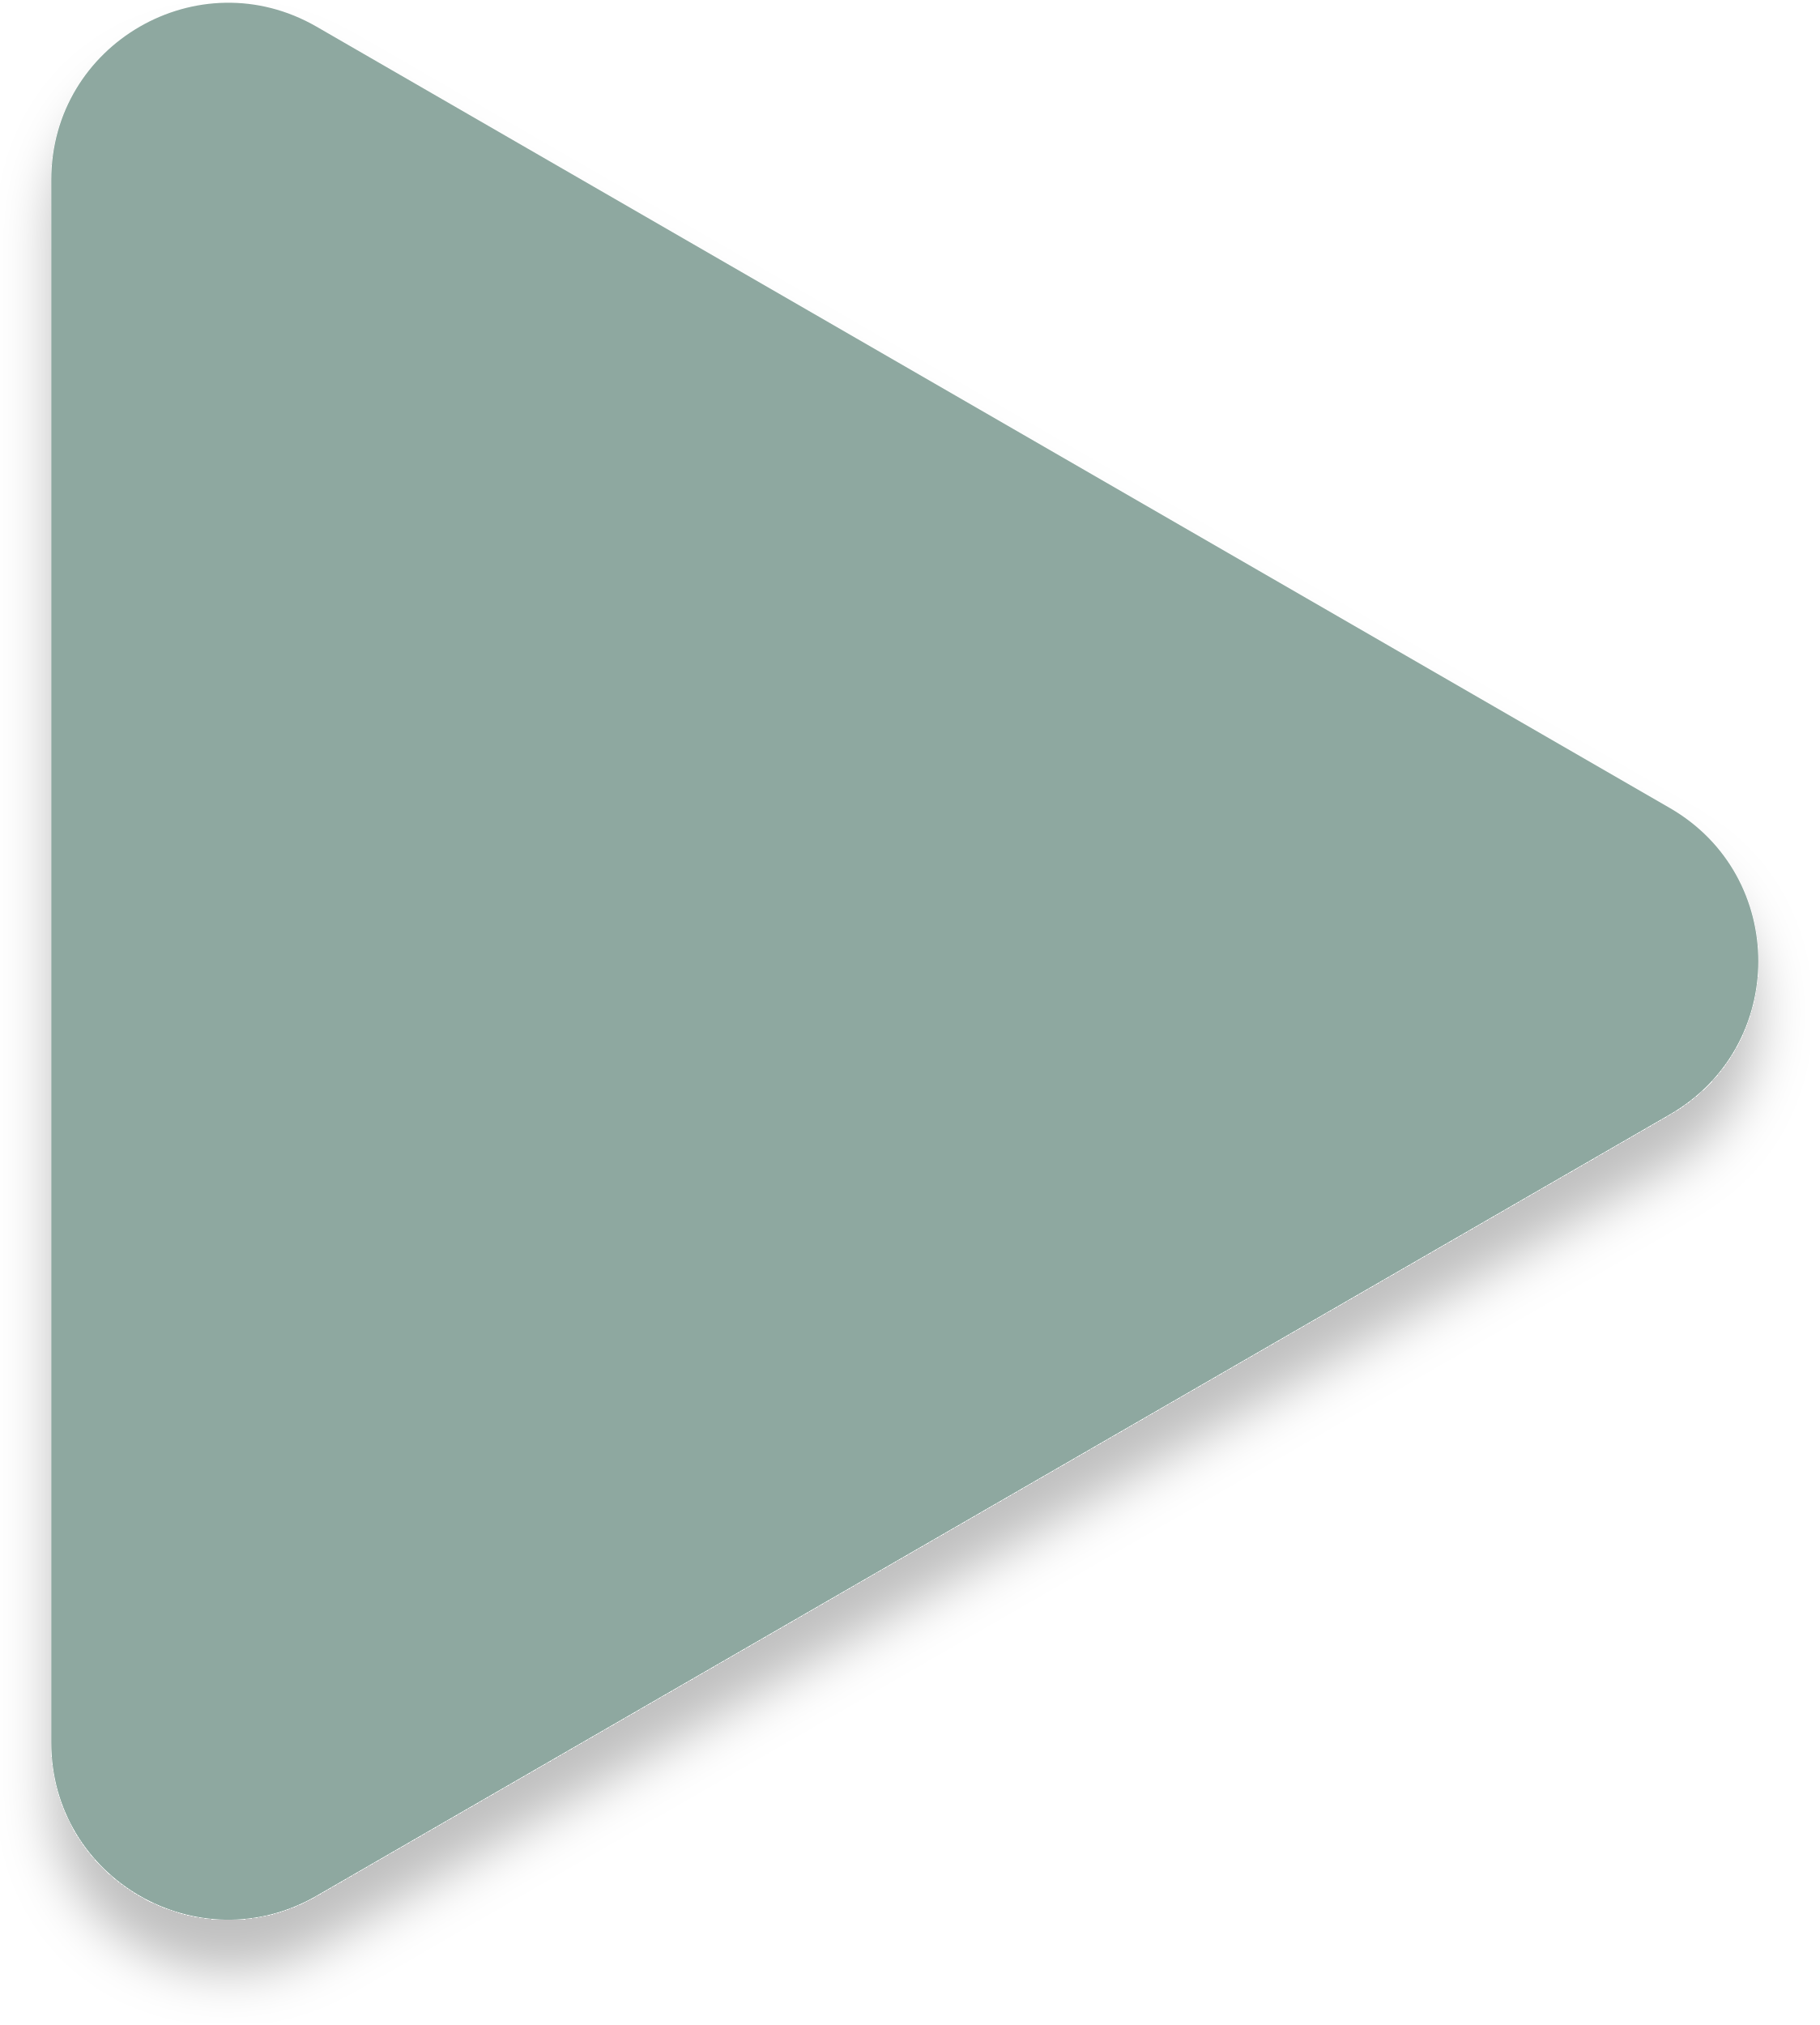
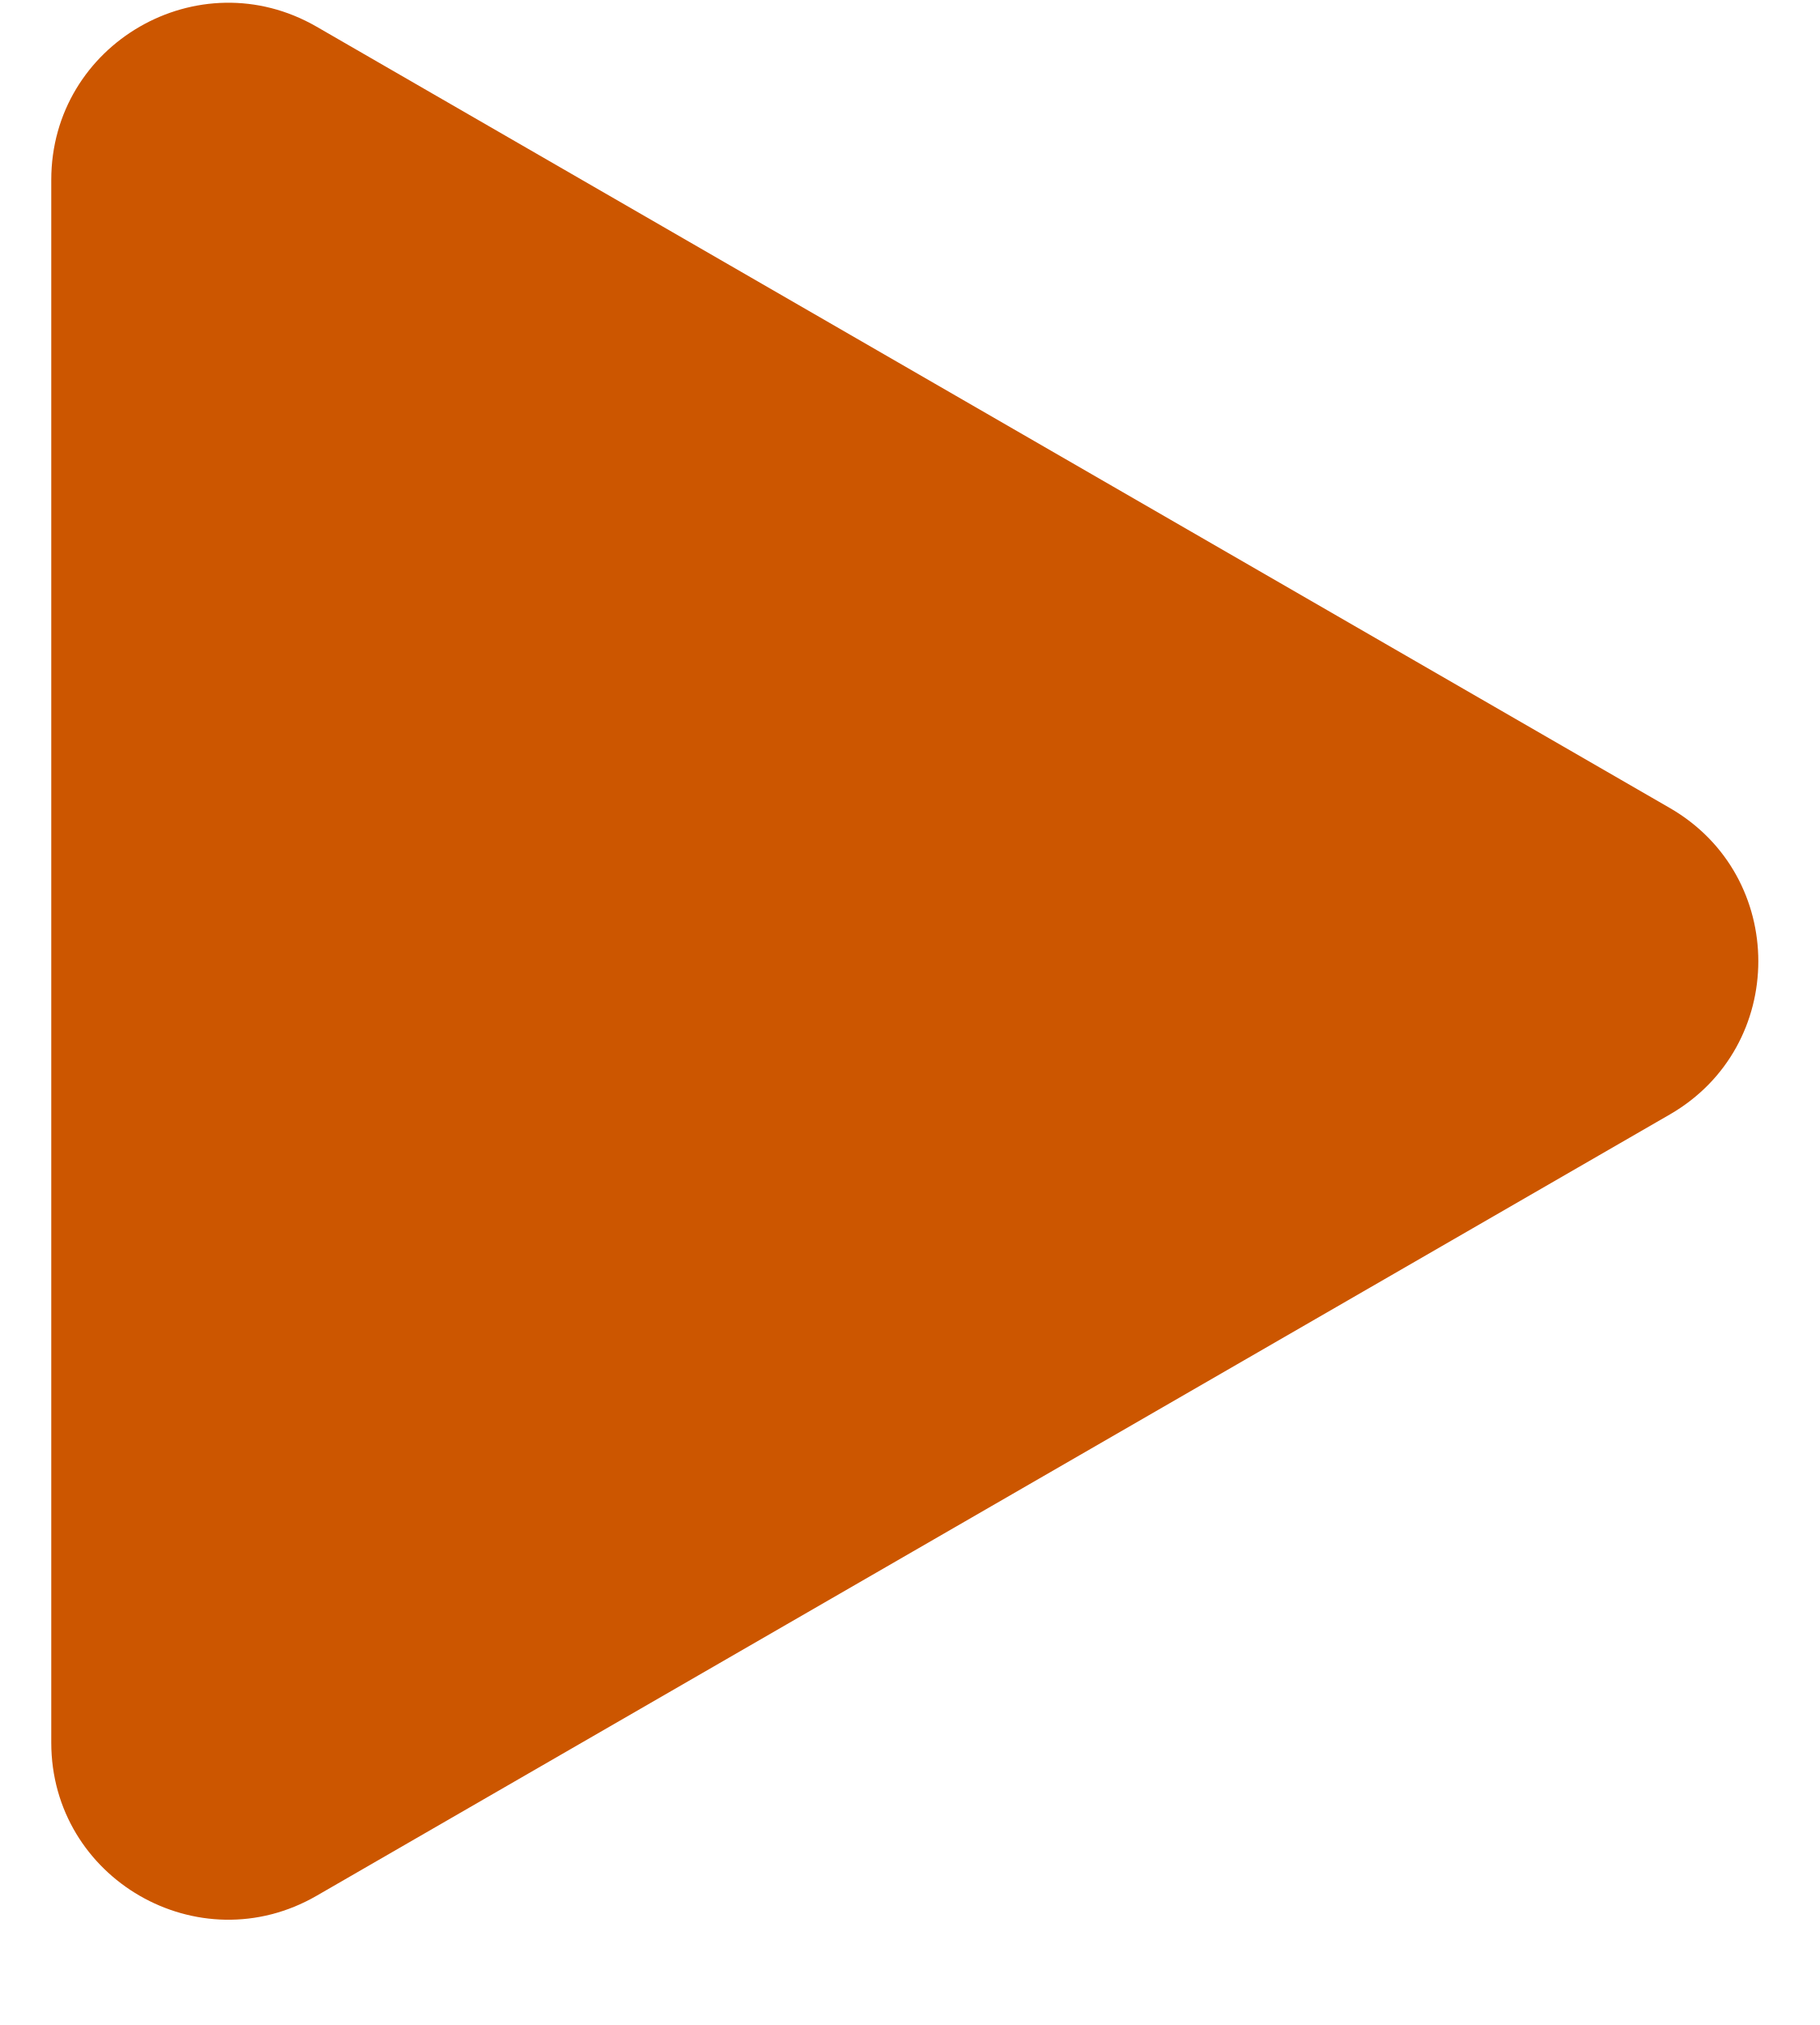
<svg xmlns="http://www.w3.org/2000/svg" width="142" height="158" viewBox="0 0 142 158" fill="none">
  <g filter="url(#filter0_d_227_4)">
-     <path d="M130.296 63.046C139.498 68.359 139.498 81.641 130.296 86.954L24.704 147.917C15.502 153.23 4 146.589 4 135.963L4 14.037C4 3.411 15.502 -3.23 24.704 2.083L130.296 63.046Z" fill="#8EA8A0" />
+     <path d="M130.296 63.046C139.498 68.359 139.498 81.641 130.296 86.954L24.704 147.917C15.502 153.23 4 146.589 4 135.963L4 14.037C4 3.411 15.502 -3.23 24.704 2.083L130.296 63.046Z" fill="rgba(204,86,0, 1)" />
  </g>
  <defs>
    <filter id="filter0_d_227_4" x="0" y="0.213" width="141.197" height="157.573" filterUnits="userSpaceOnUse" color-interpolation-filters="sRGB">
      <feFlood flood-opacity="0" result="BackgroundImageFix" />
-       <feColorMatrix in="SourceAlpha" type="matrix" values="0 0 0 0 0 0 0 0 0 0 0 0 0 0 0 0 0 0 127 0" result="hardAlpha" />
+       <feColorMatrix in="SourceAlpha" type="matrix" values="0 0 0 0 0 0 0 0 0 0 0 0 0 0 0 0 0 0 0 0" result="hardAlpha" />
      <feOffset dy="4" />
      <feGaussianBlur stdDeviation="2" />
      <feComposite in2="hardAlpha" operator="out" />
      <feColorMatrix type="matrix" values="0 0 0 0 0 0 0 0 0 0 0 0 0 0 0 0 0 0 0.25 0" />
      <feBlend mode="normal" in2="BackgroundImageFix" result="effect1_dropShadow_227_4" />
      <feBlend mode="normal" in="SourceGraphic" in2="effect1_dropShadow_227_4" result="shape" />
    </filter>
  </defs>
</svg>
